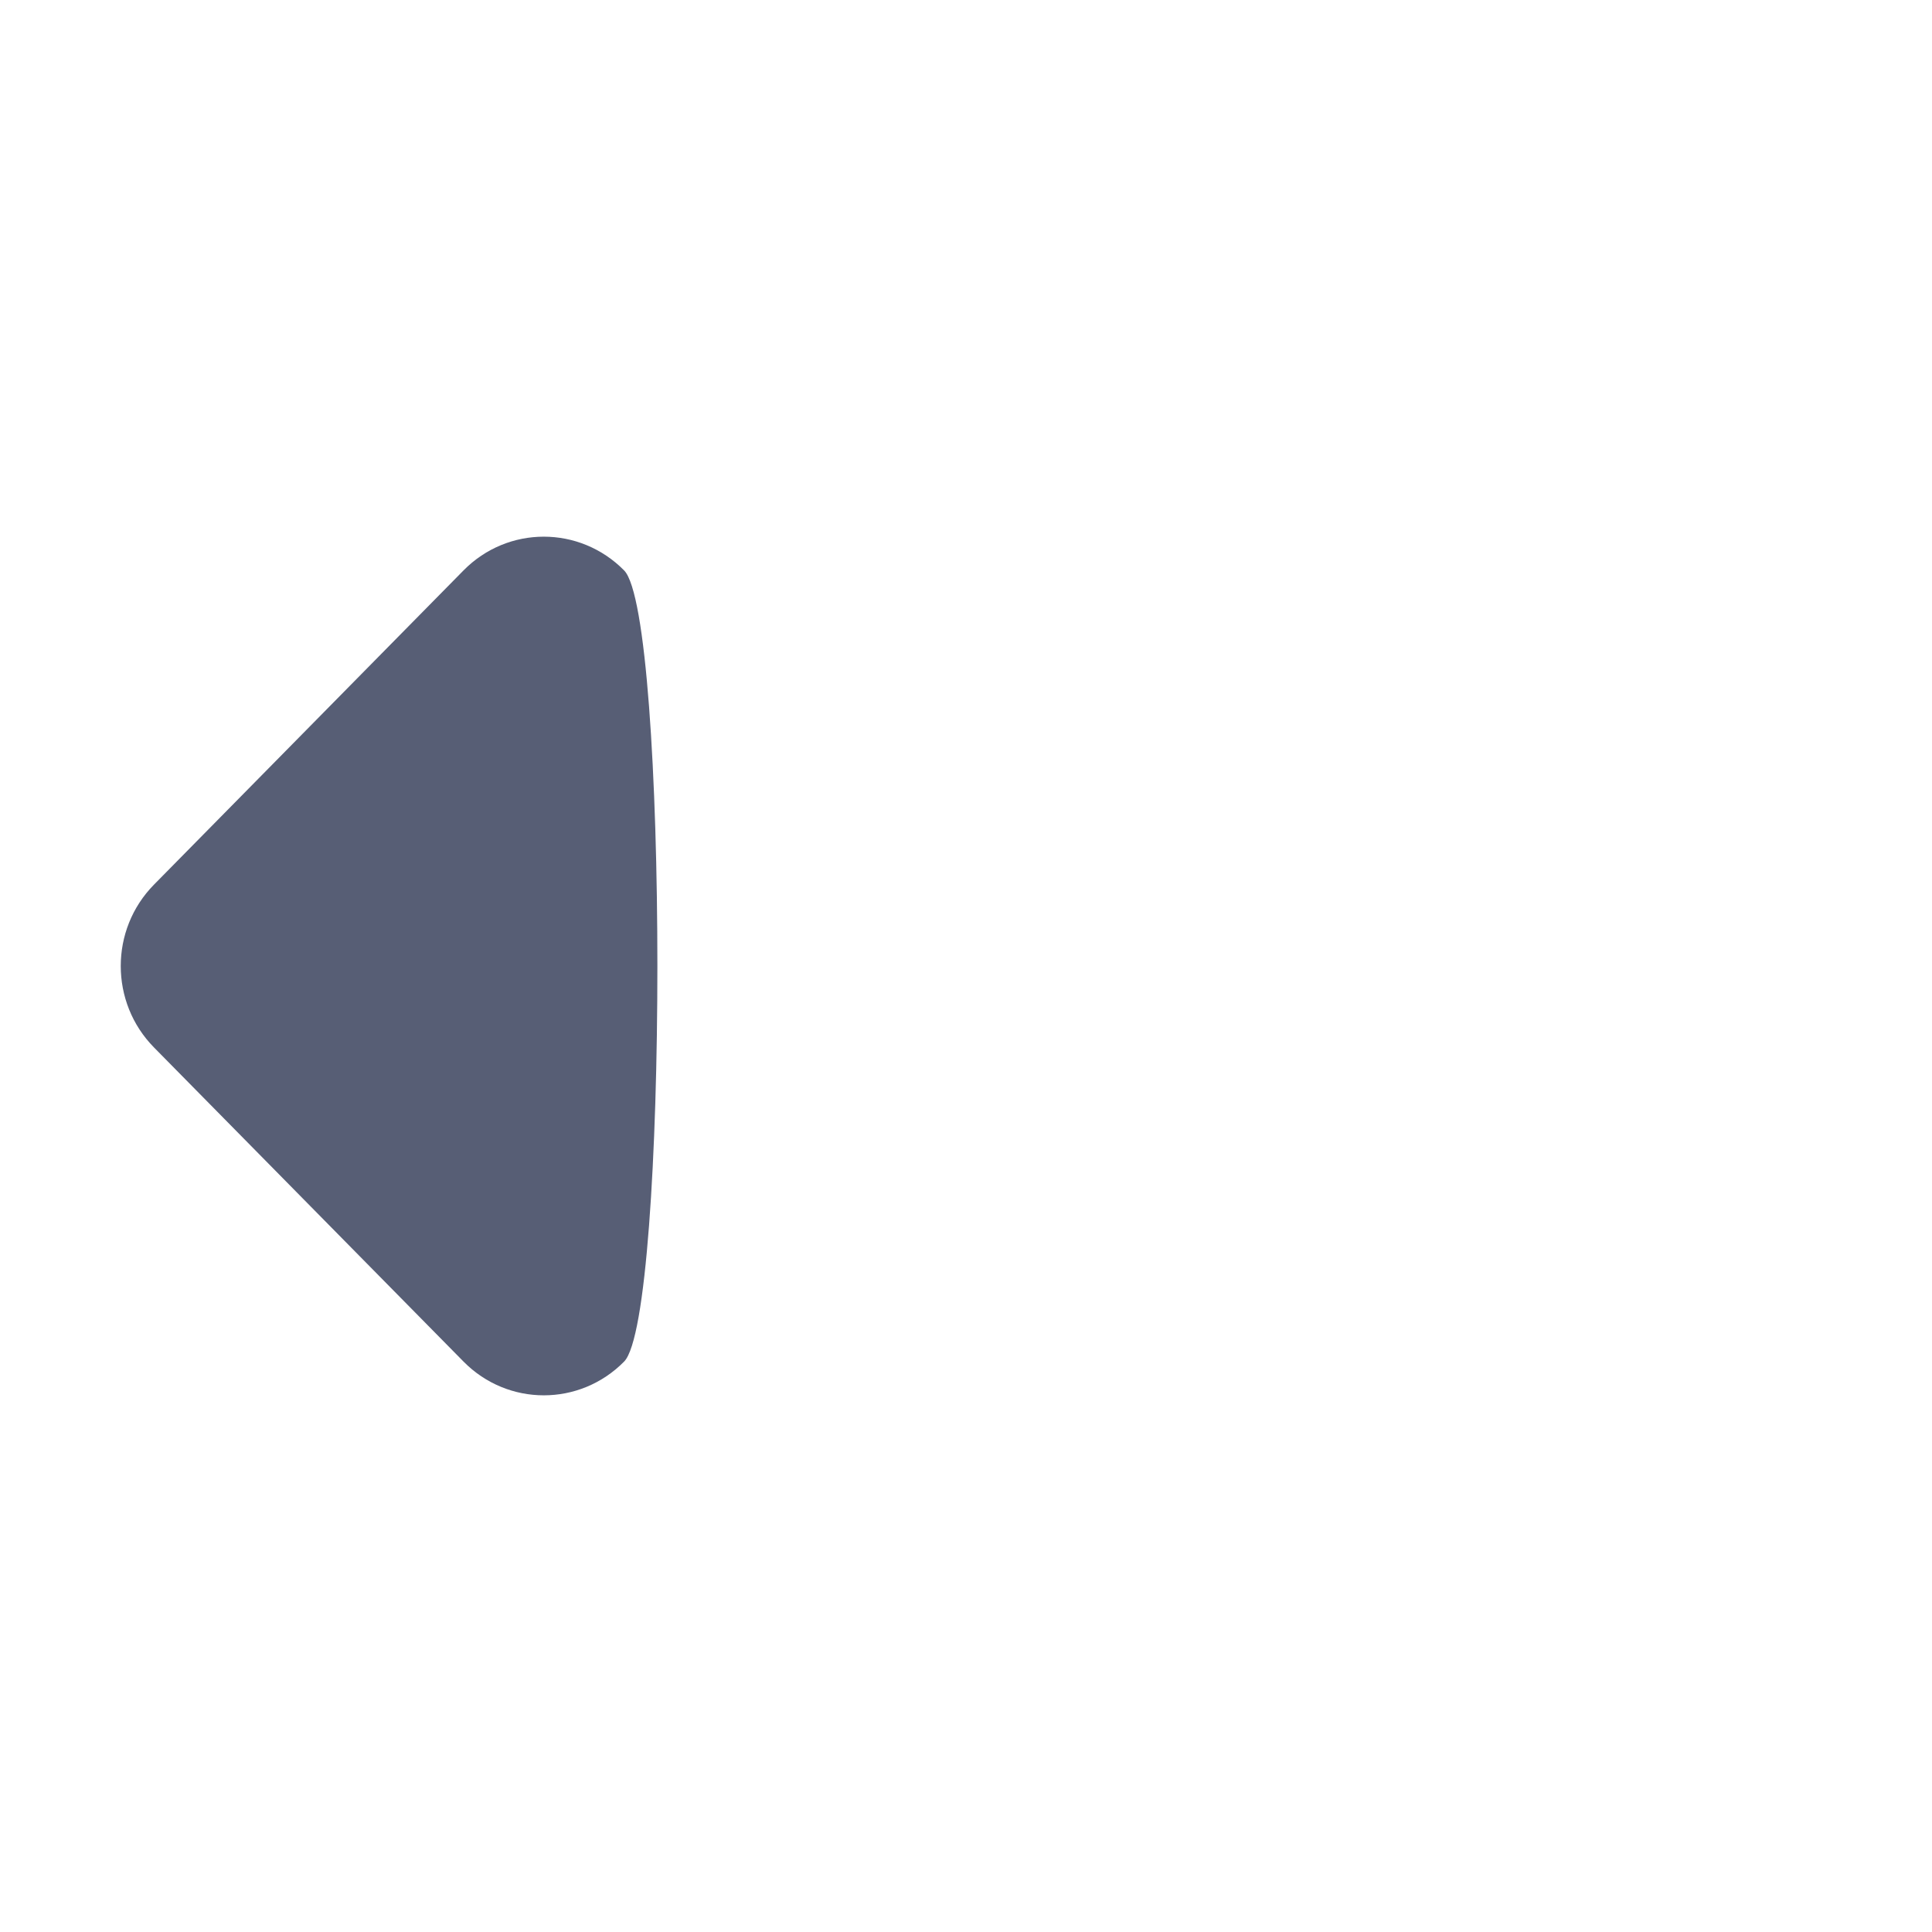
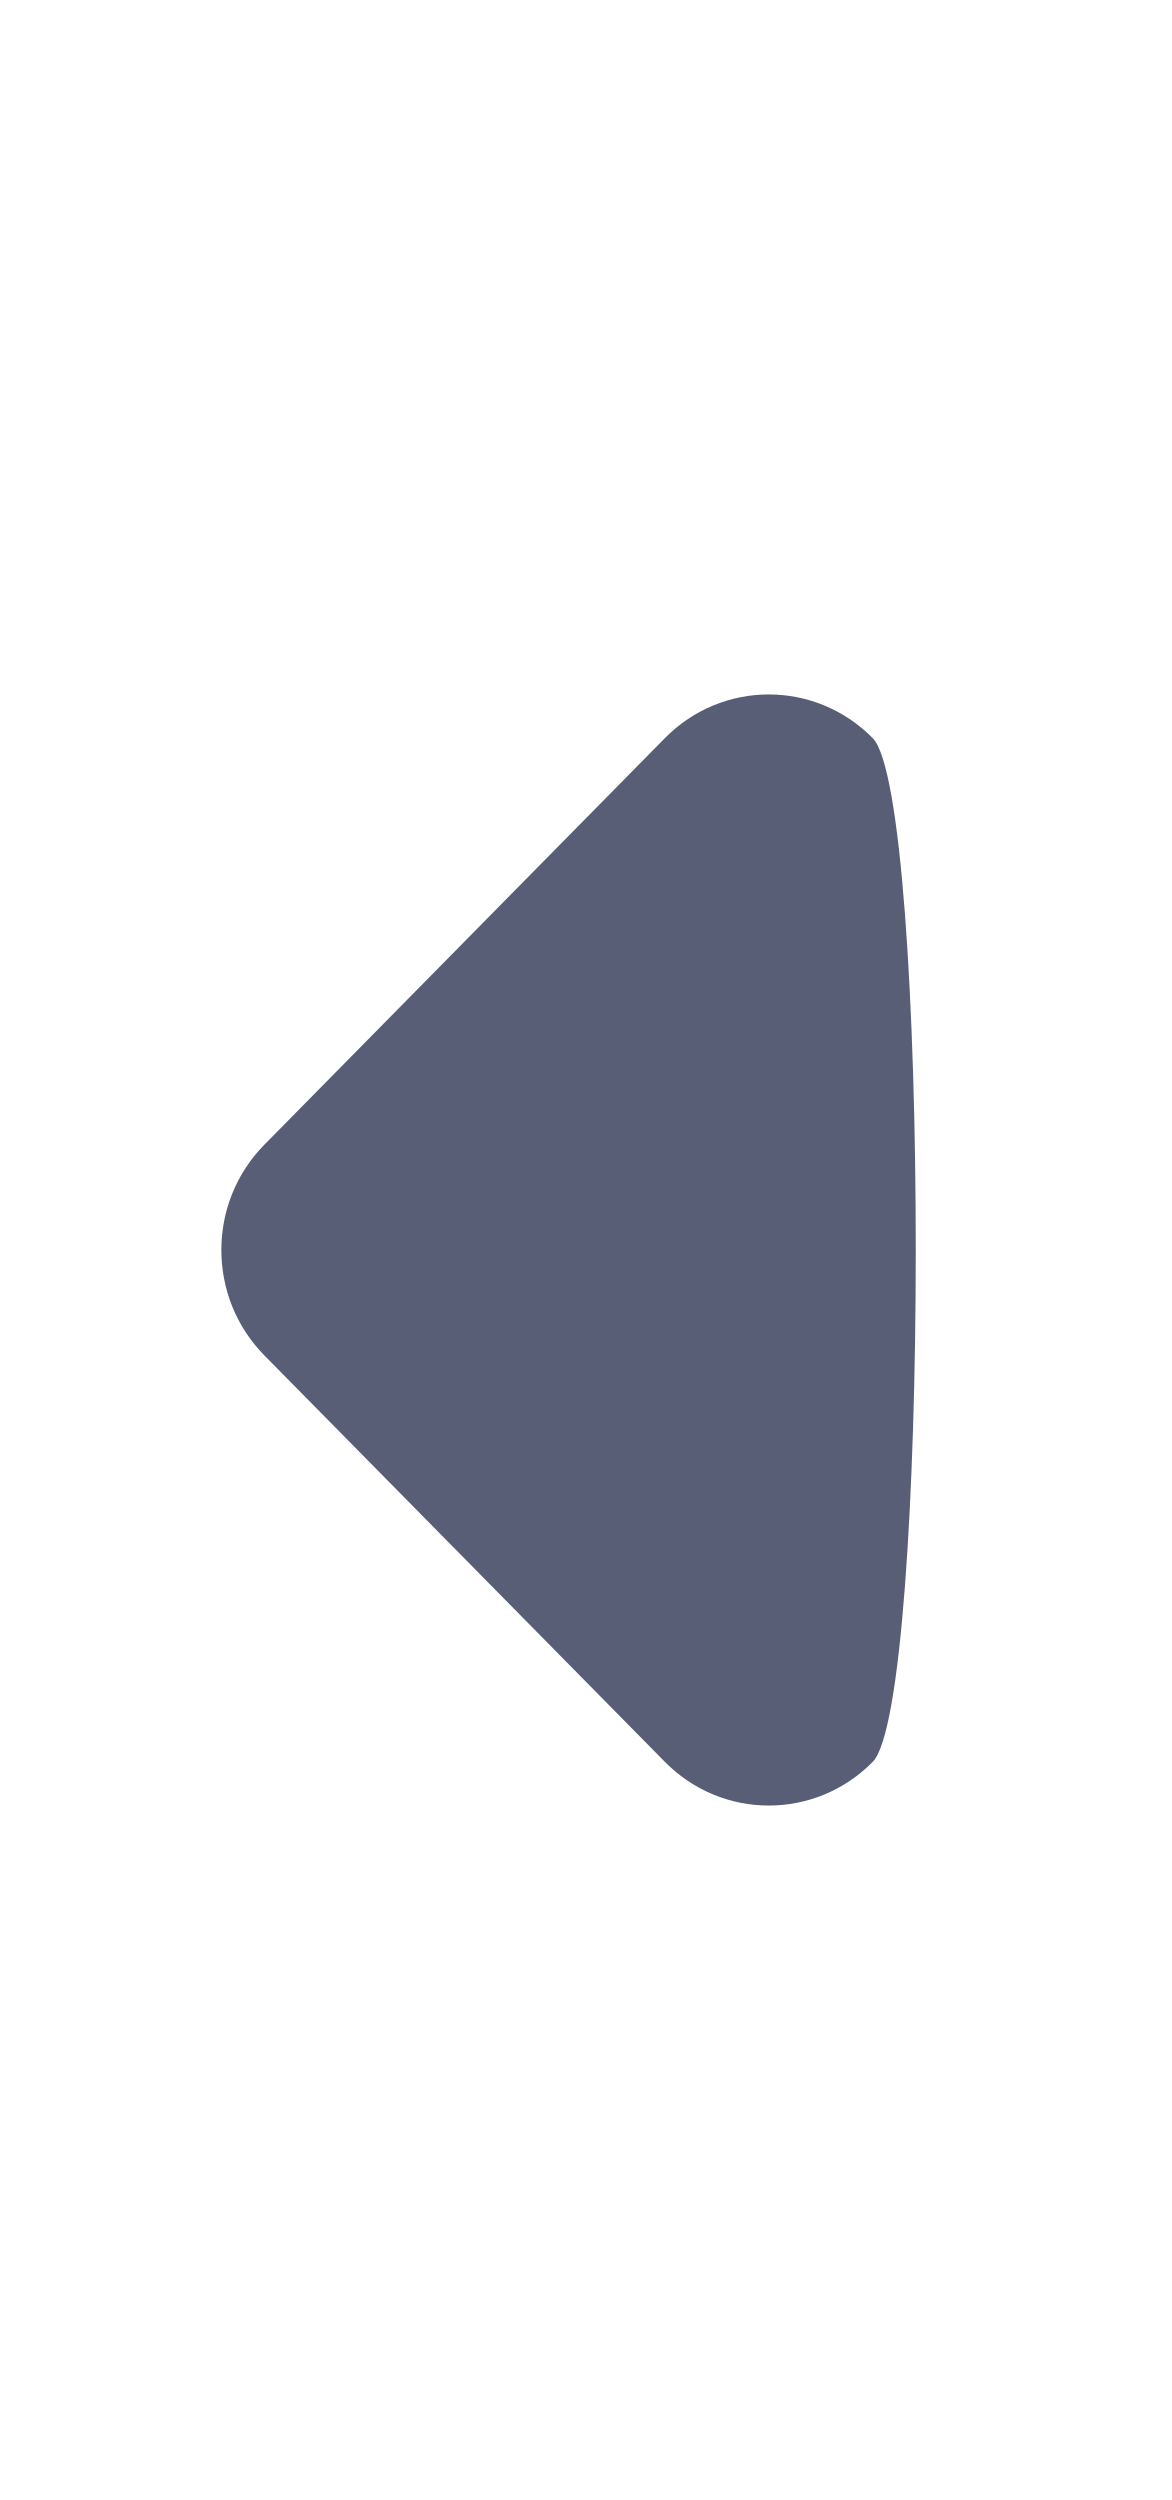
- <svg xmlns="http://www.w3.org/2000/svg" width="32px" height="32px" viewBox="-4.5 -6 24 24" version="1.1">
+ <svg xmlns="http://www.w3.org/2000/svg" width="15px" height="32px" viewBox="-4.5 -6 10 24" version="1.1">
  <defs />
  <g id="polygon-colapse" stroke="none" stroke-width="1" fill="none" fill-rule="evenodd">
    <path d="M-3,6c0,-0.366 0.137,-0.731 0.414,-1.012l3.844,-3.902c0.551,-0.559 1.443,-0.559 1.995,0c0.551,0.558 0.551,9.27 0,9.828c-0.551,0.559 -1.444,0.559 -1.995,0l-3.844,-3.901c-0.276,-0.28 -0.414,-0.645 -0.414,-1.013" id="colapse" fill="#575E75" />
  </g>
</svg>
